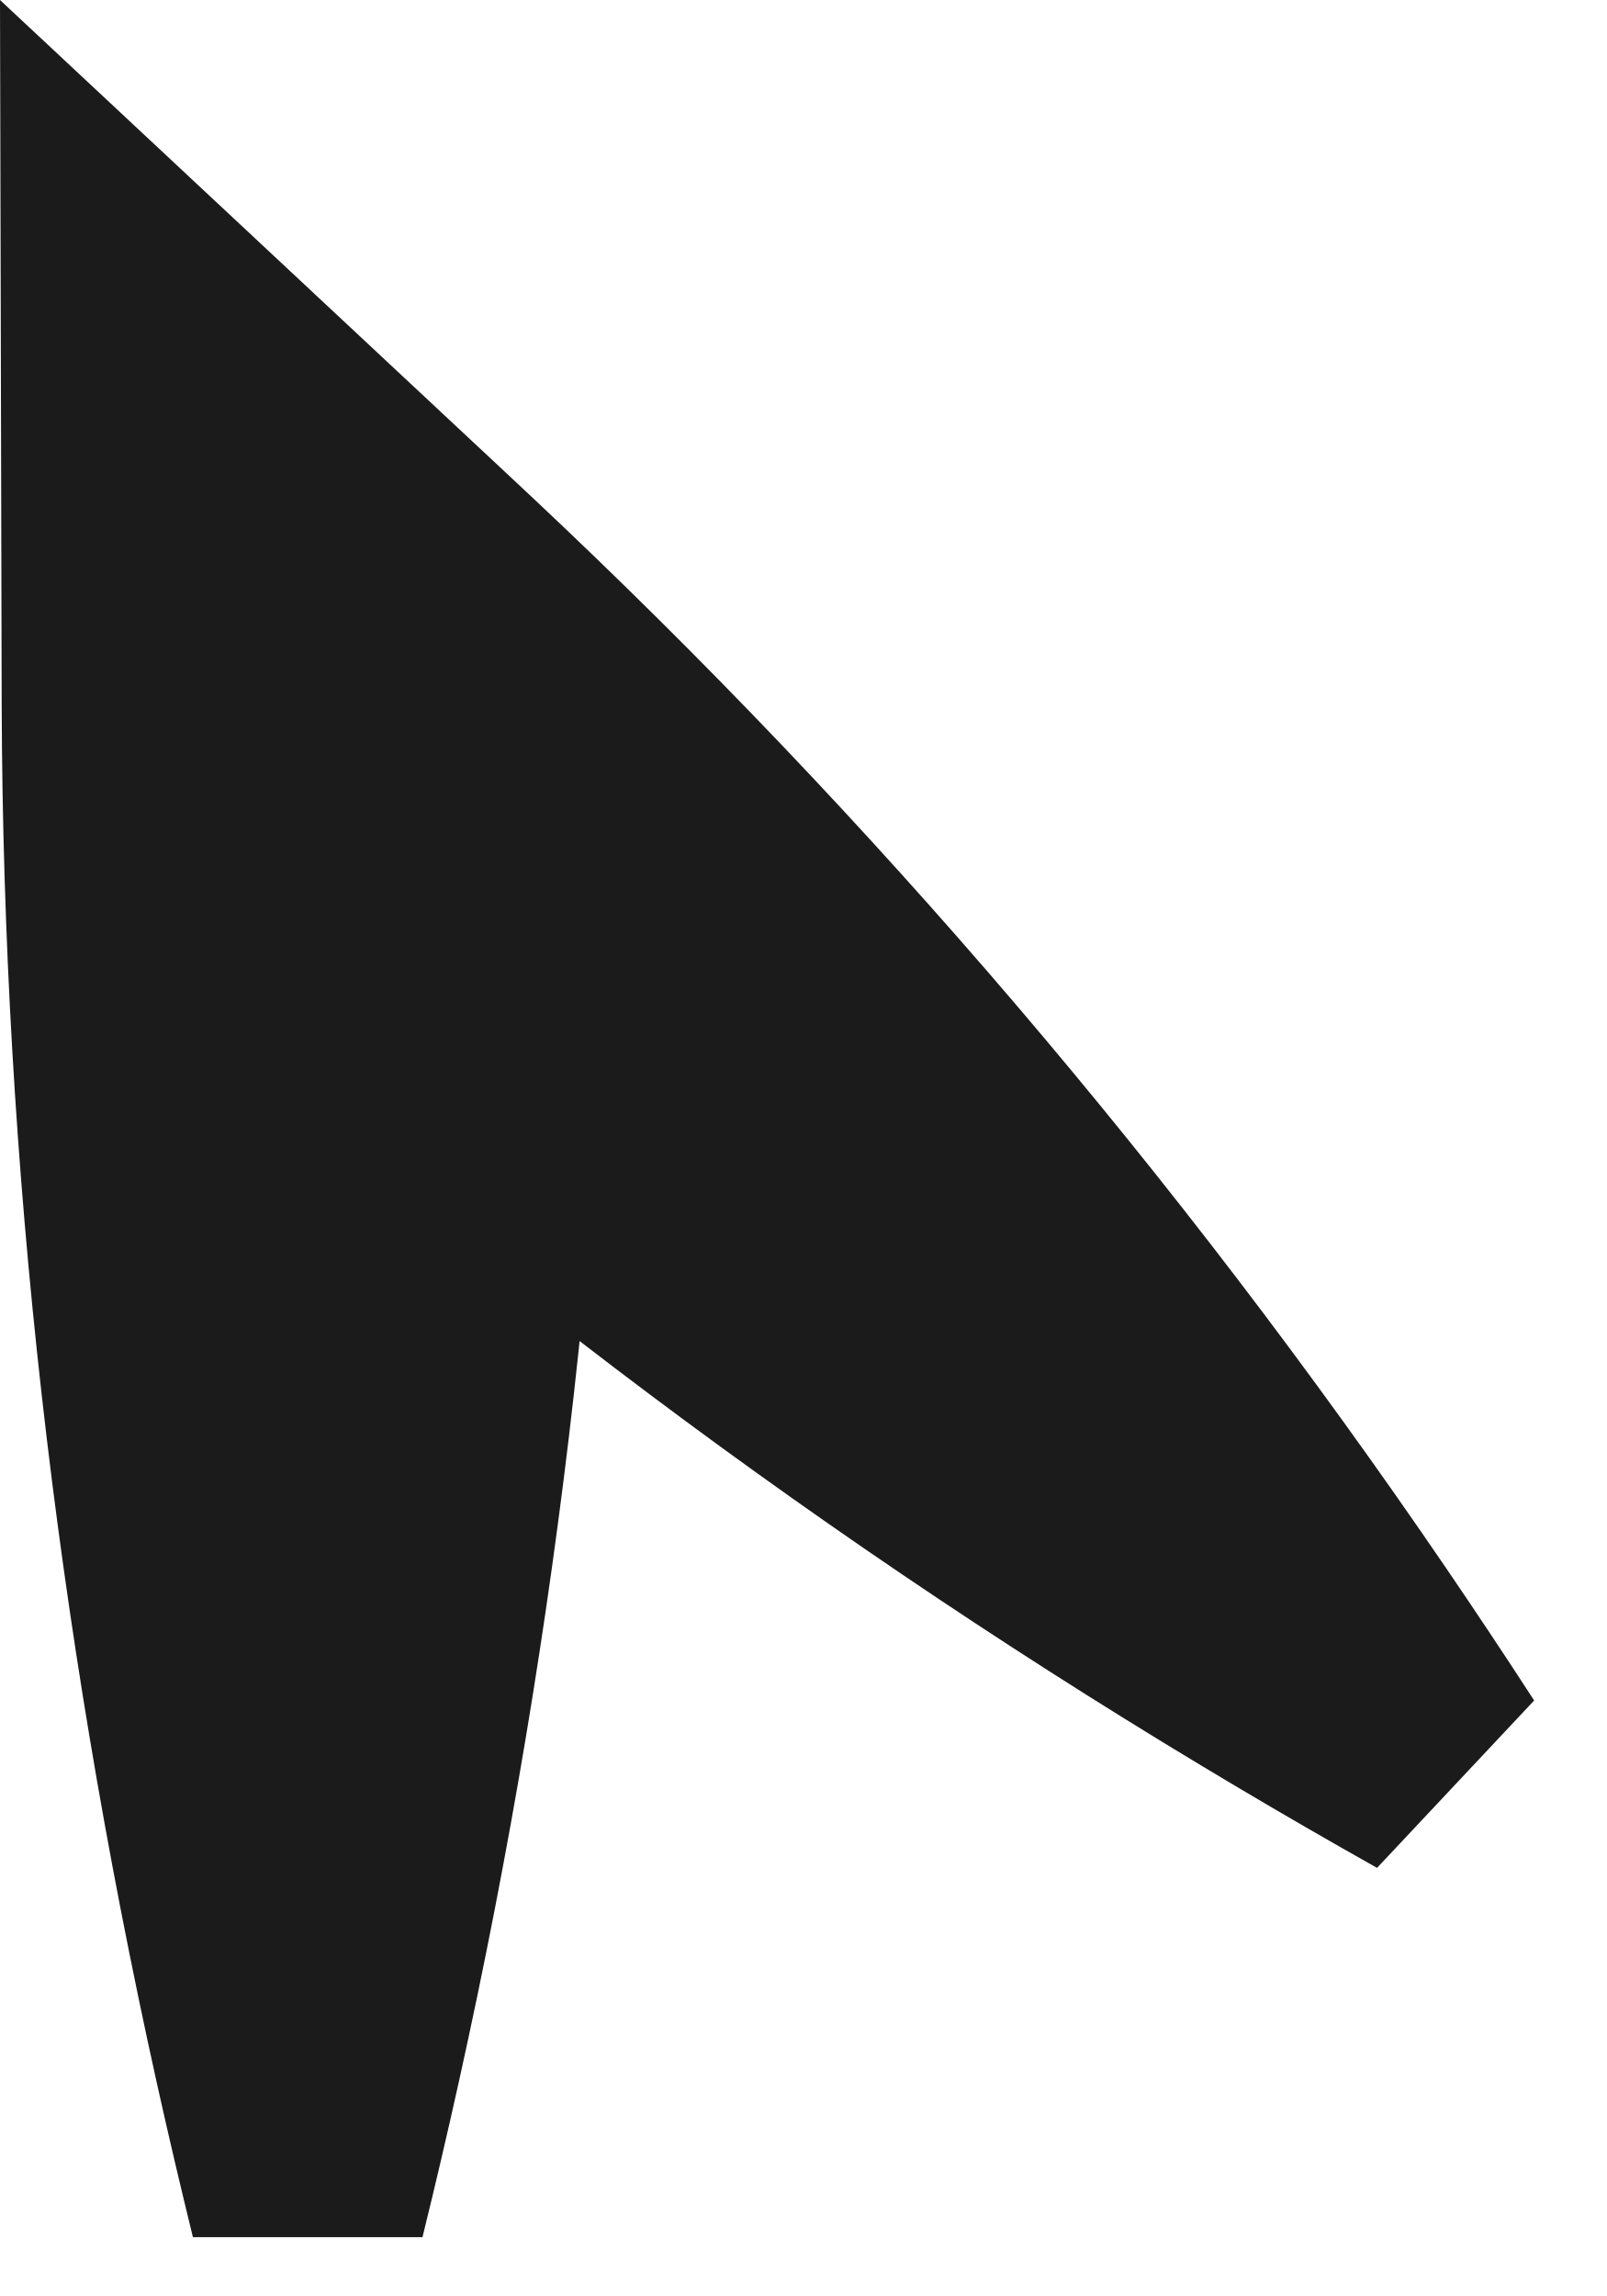
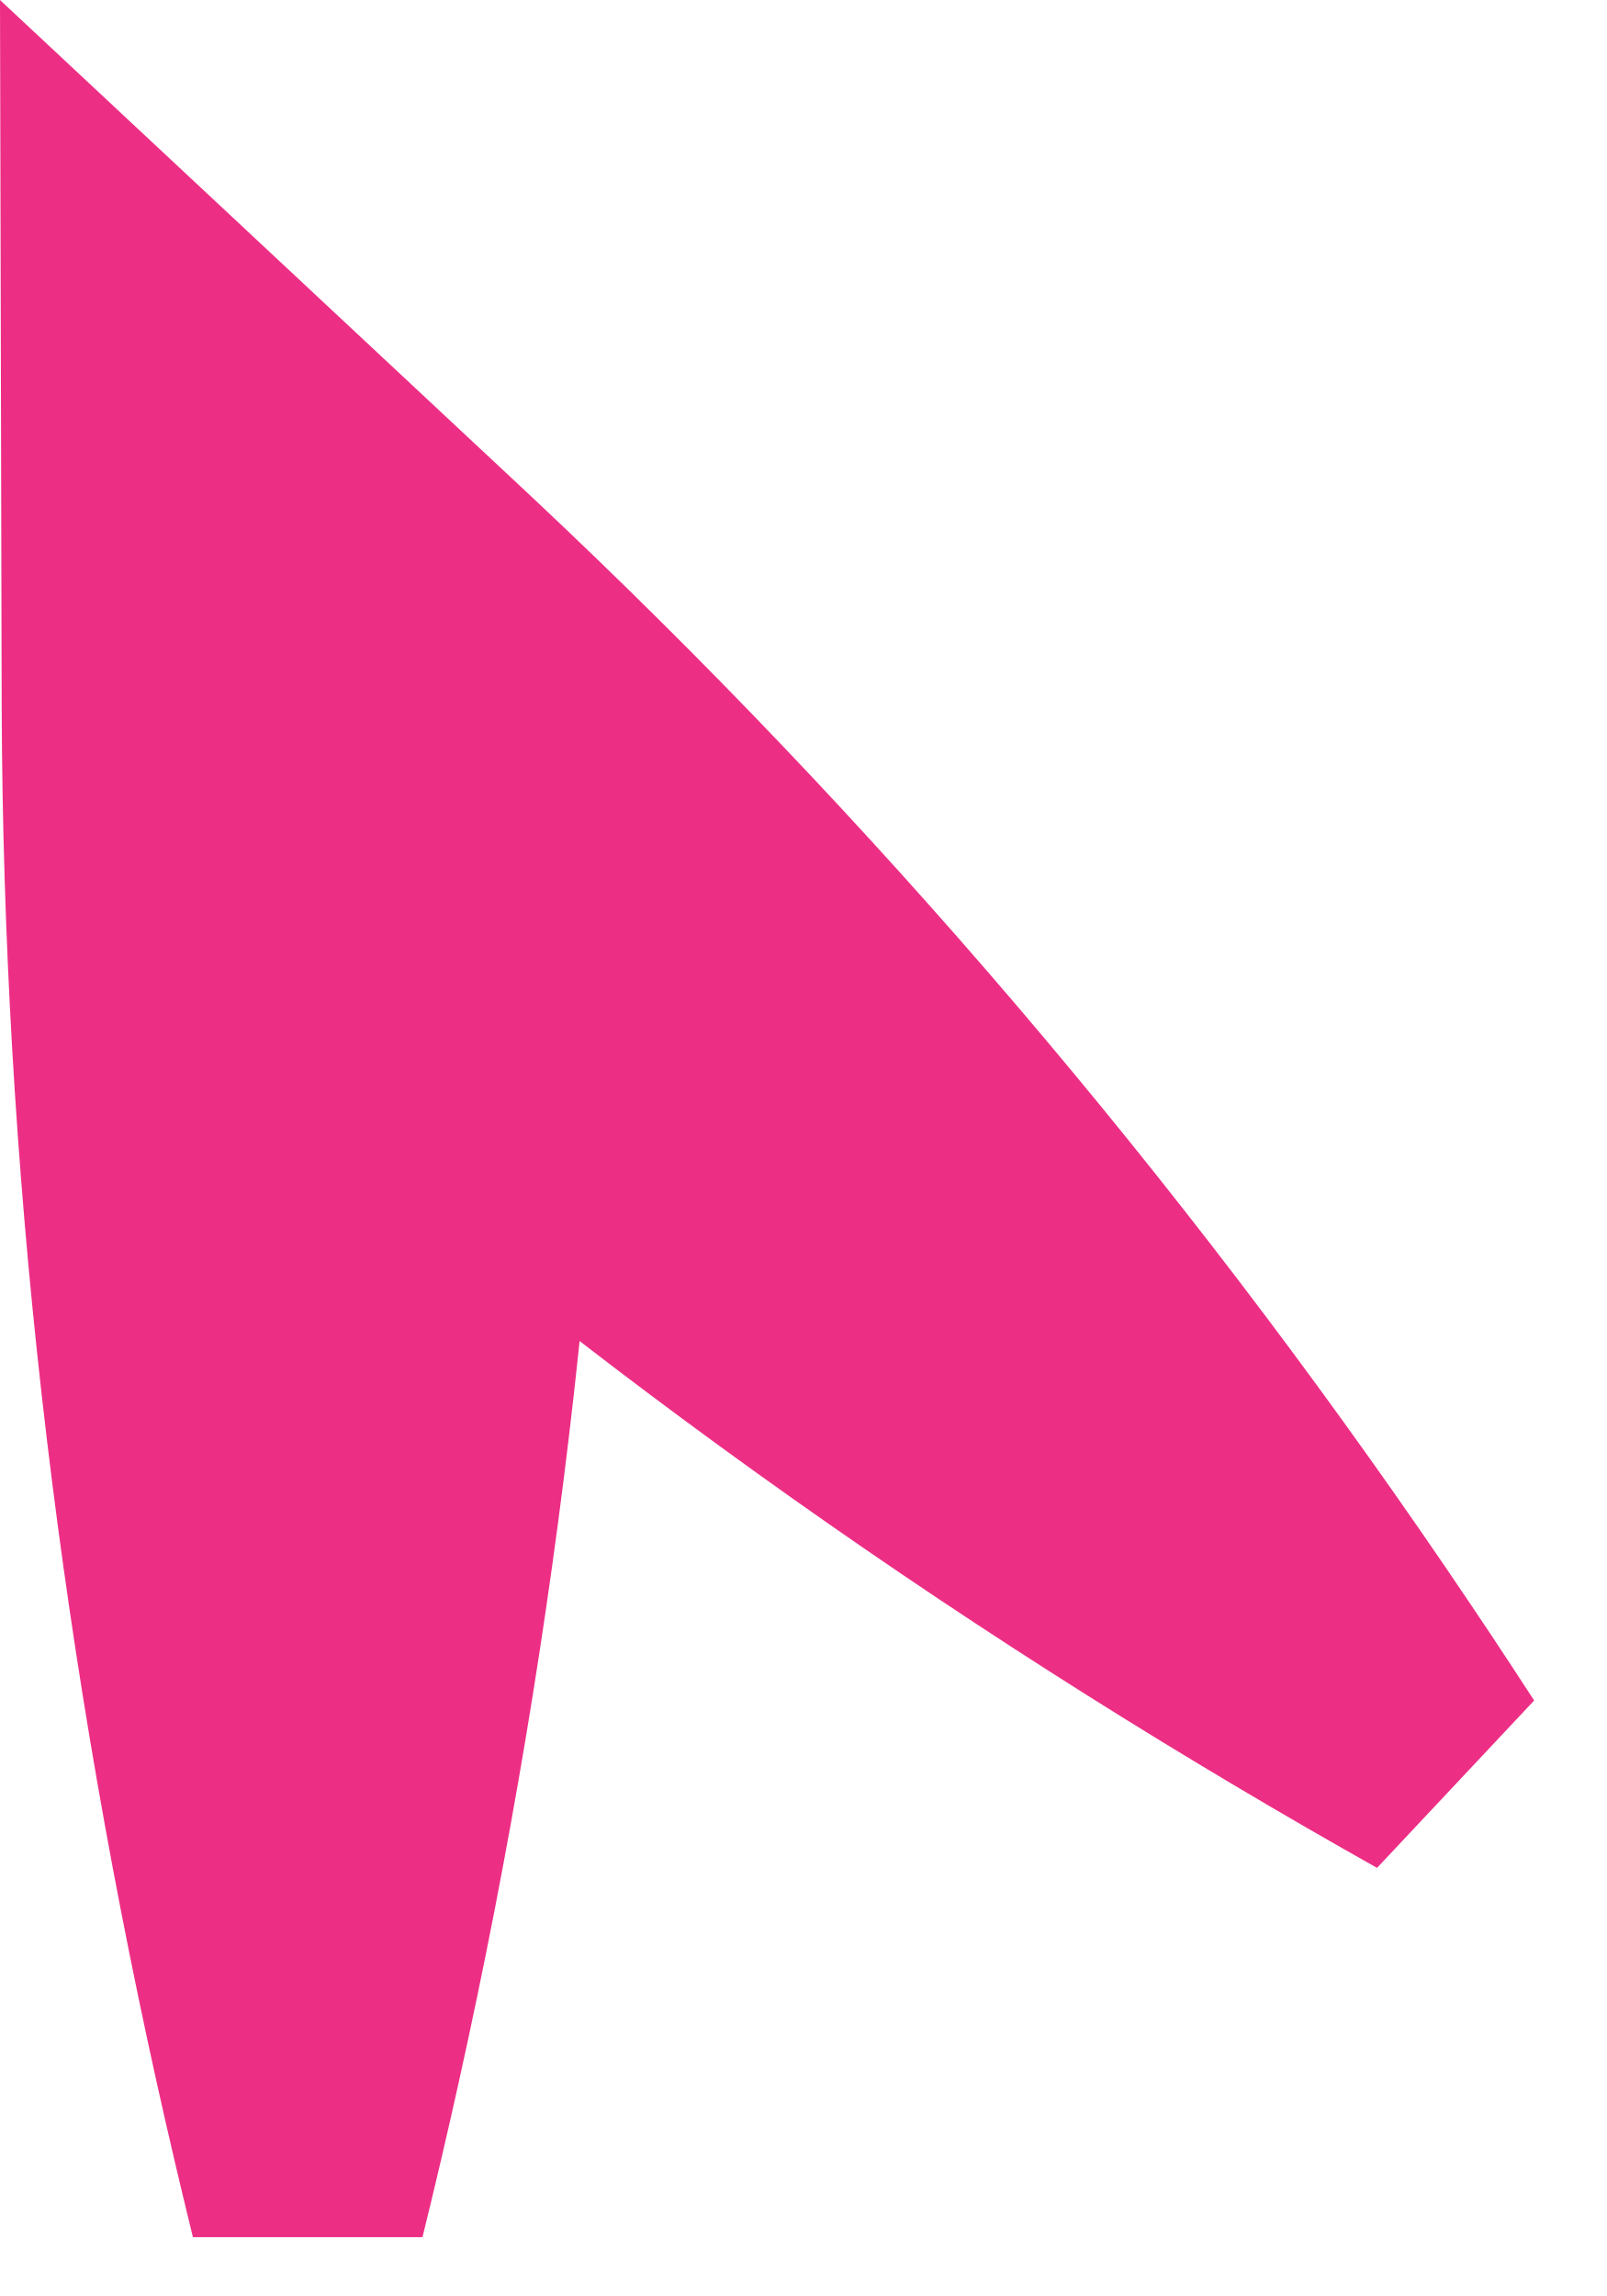
<svg xmlns="http://www.w3.org/2000/svg" width="21" height="30" viewBox="0 0 21 30" fill="none">
-   <path d="M2.521 29.231C3.521 29.231 4.521 29.231 5.521 29.231C5.688 28.555 5.846 27.878 5.996 27.202C7.325 21.212 8 15.221 8.021 9.231L1.284 12.147C1.353 12.213 1.423 12.278 1.493 12.344C5.93 16.509 10.829 20.183 16.191 23.364C16.786 23.717 17.388 24.065 17.995 24.406C18.679 23.677 19.364 22.948 20.048 22.219C19.669 21.634 19.284 21.056 18.894 20.484C15.381 15.334 11.406 10.677 6.968 6.511C6.899 6.446 6.829 6.38 6.759 6.315L-5.72205e-06 -2.86102e-06L0.022 9.231C0.043 15.221 0.718 21.212 2.046 27.202C2.196 27.878 2.355 28.555 2.521 29.231Z" fill="#1B1B1B" />
+   <path d="M2.521 29.231C3.521 29.231 4.521 29.231 5.521 29.231C5.688 28.555 5.846 27.878 5.996 27.202C7.325 21.212 8 15.221 8.021 9.231L1.284 12.147C1.353 12.213 1.423 12.278 1.493 12.344C5.93 16.509 10.829 20.183 16.191 23.364C16.786 23.717 17.388 24.065 17.995 24.406C18.679 23.677 19.364 22.948 20.048 22.219C19.669 21.634 19.284 21.056 18.894 20.484C15.381 15.334 11.406 10.677 6.968 6.511C6.899 6.446 6.829 6.38 6.759 6.315L-5.72205e-06 -2.86102e-06L0.022 9.231C0.043 15.221 0.718 21.212 2.046 27.202C2.196 27.878 2.355 28.555 2.521 29.231Z" fill="#ED2E85" />
</svg>
